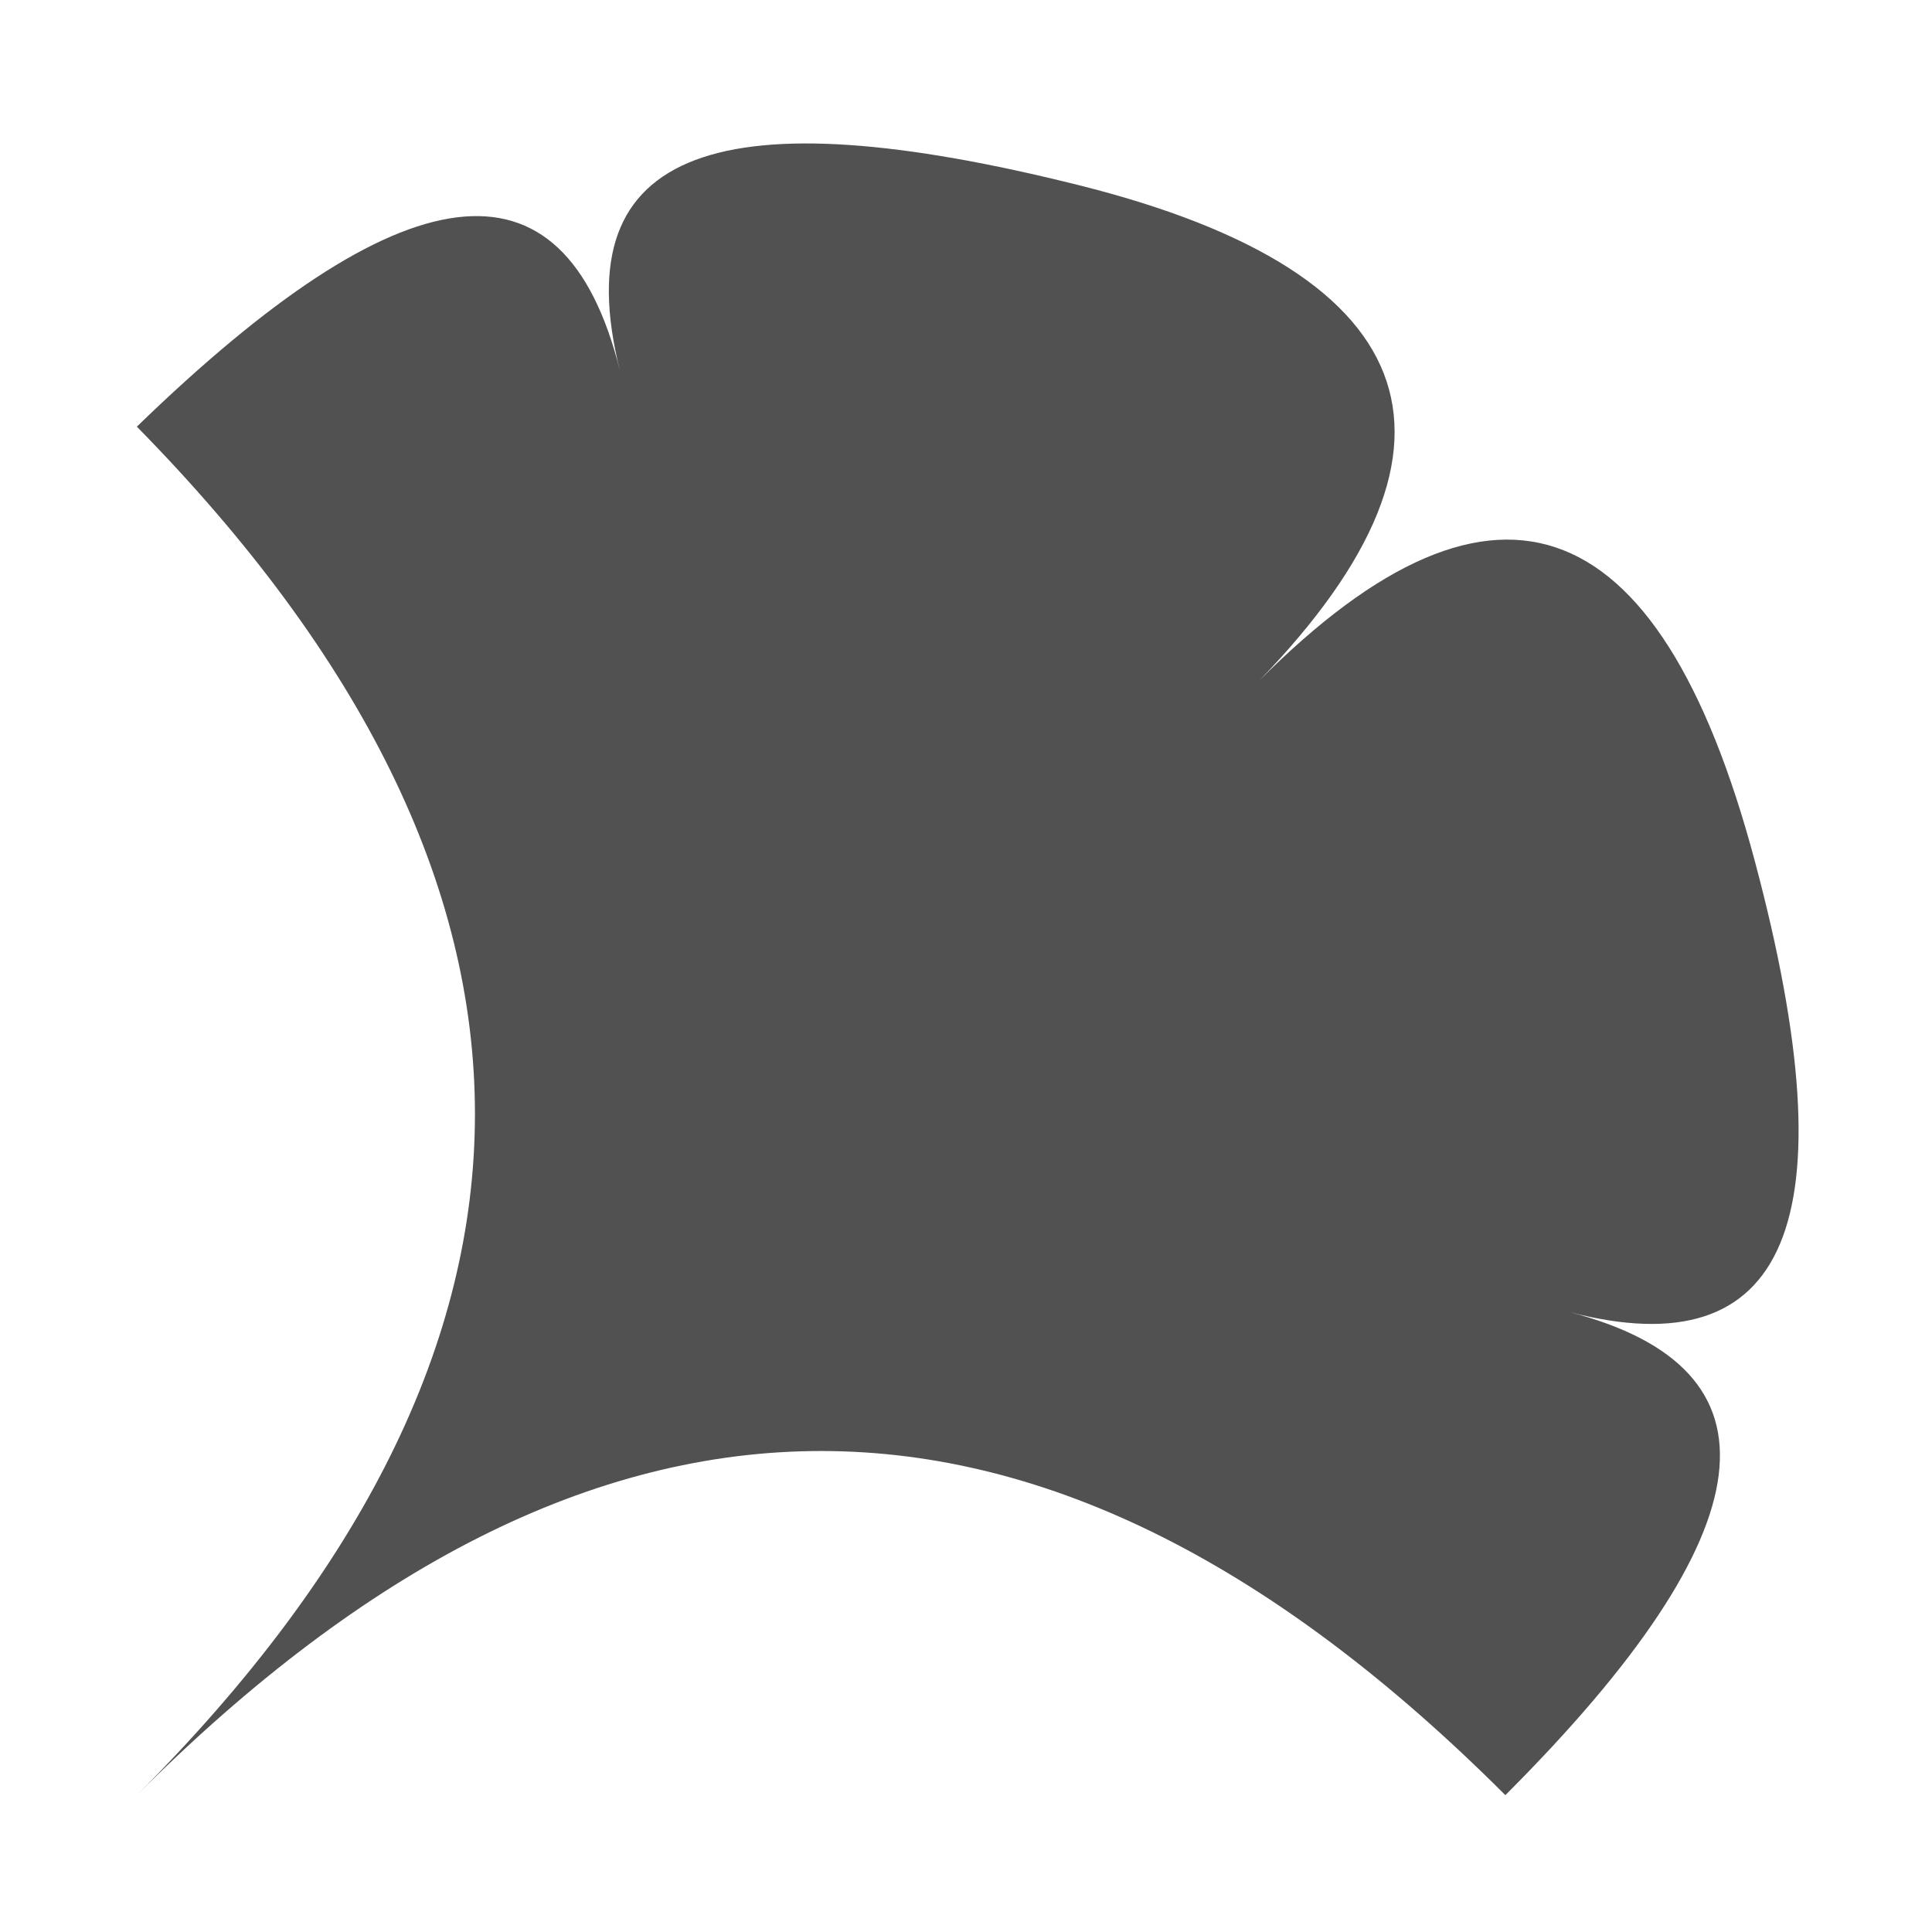
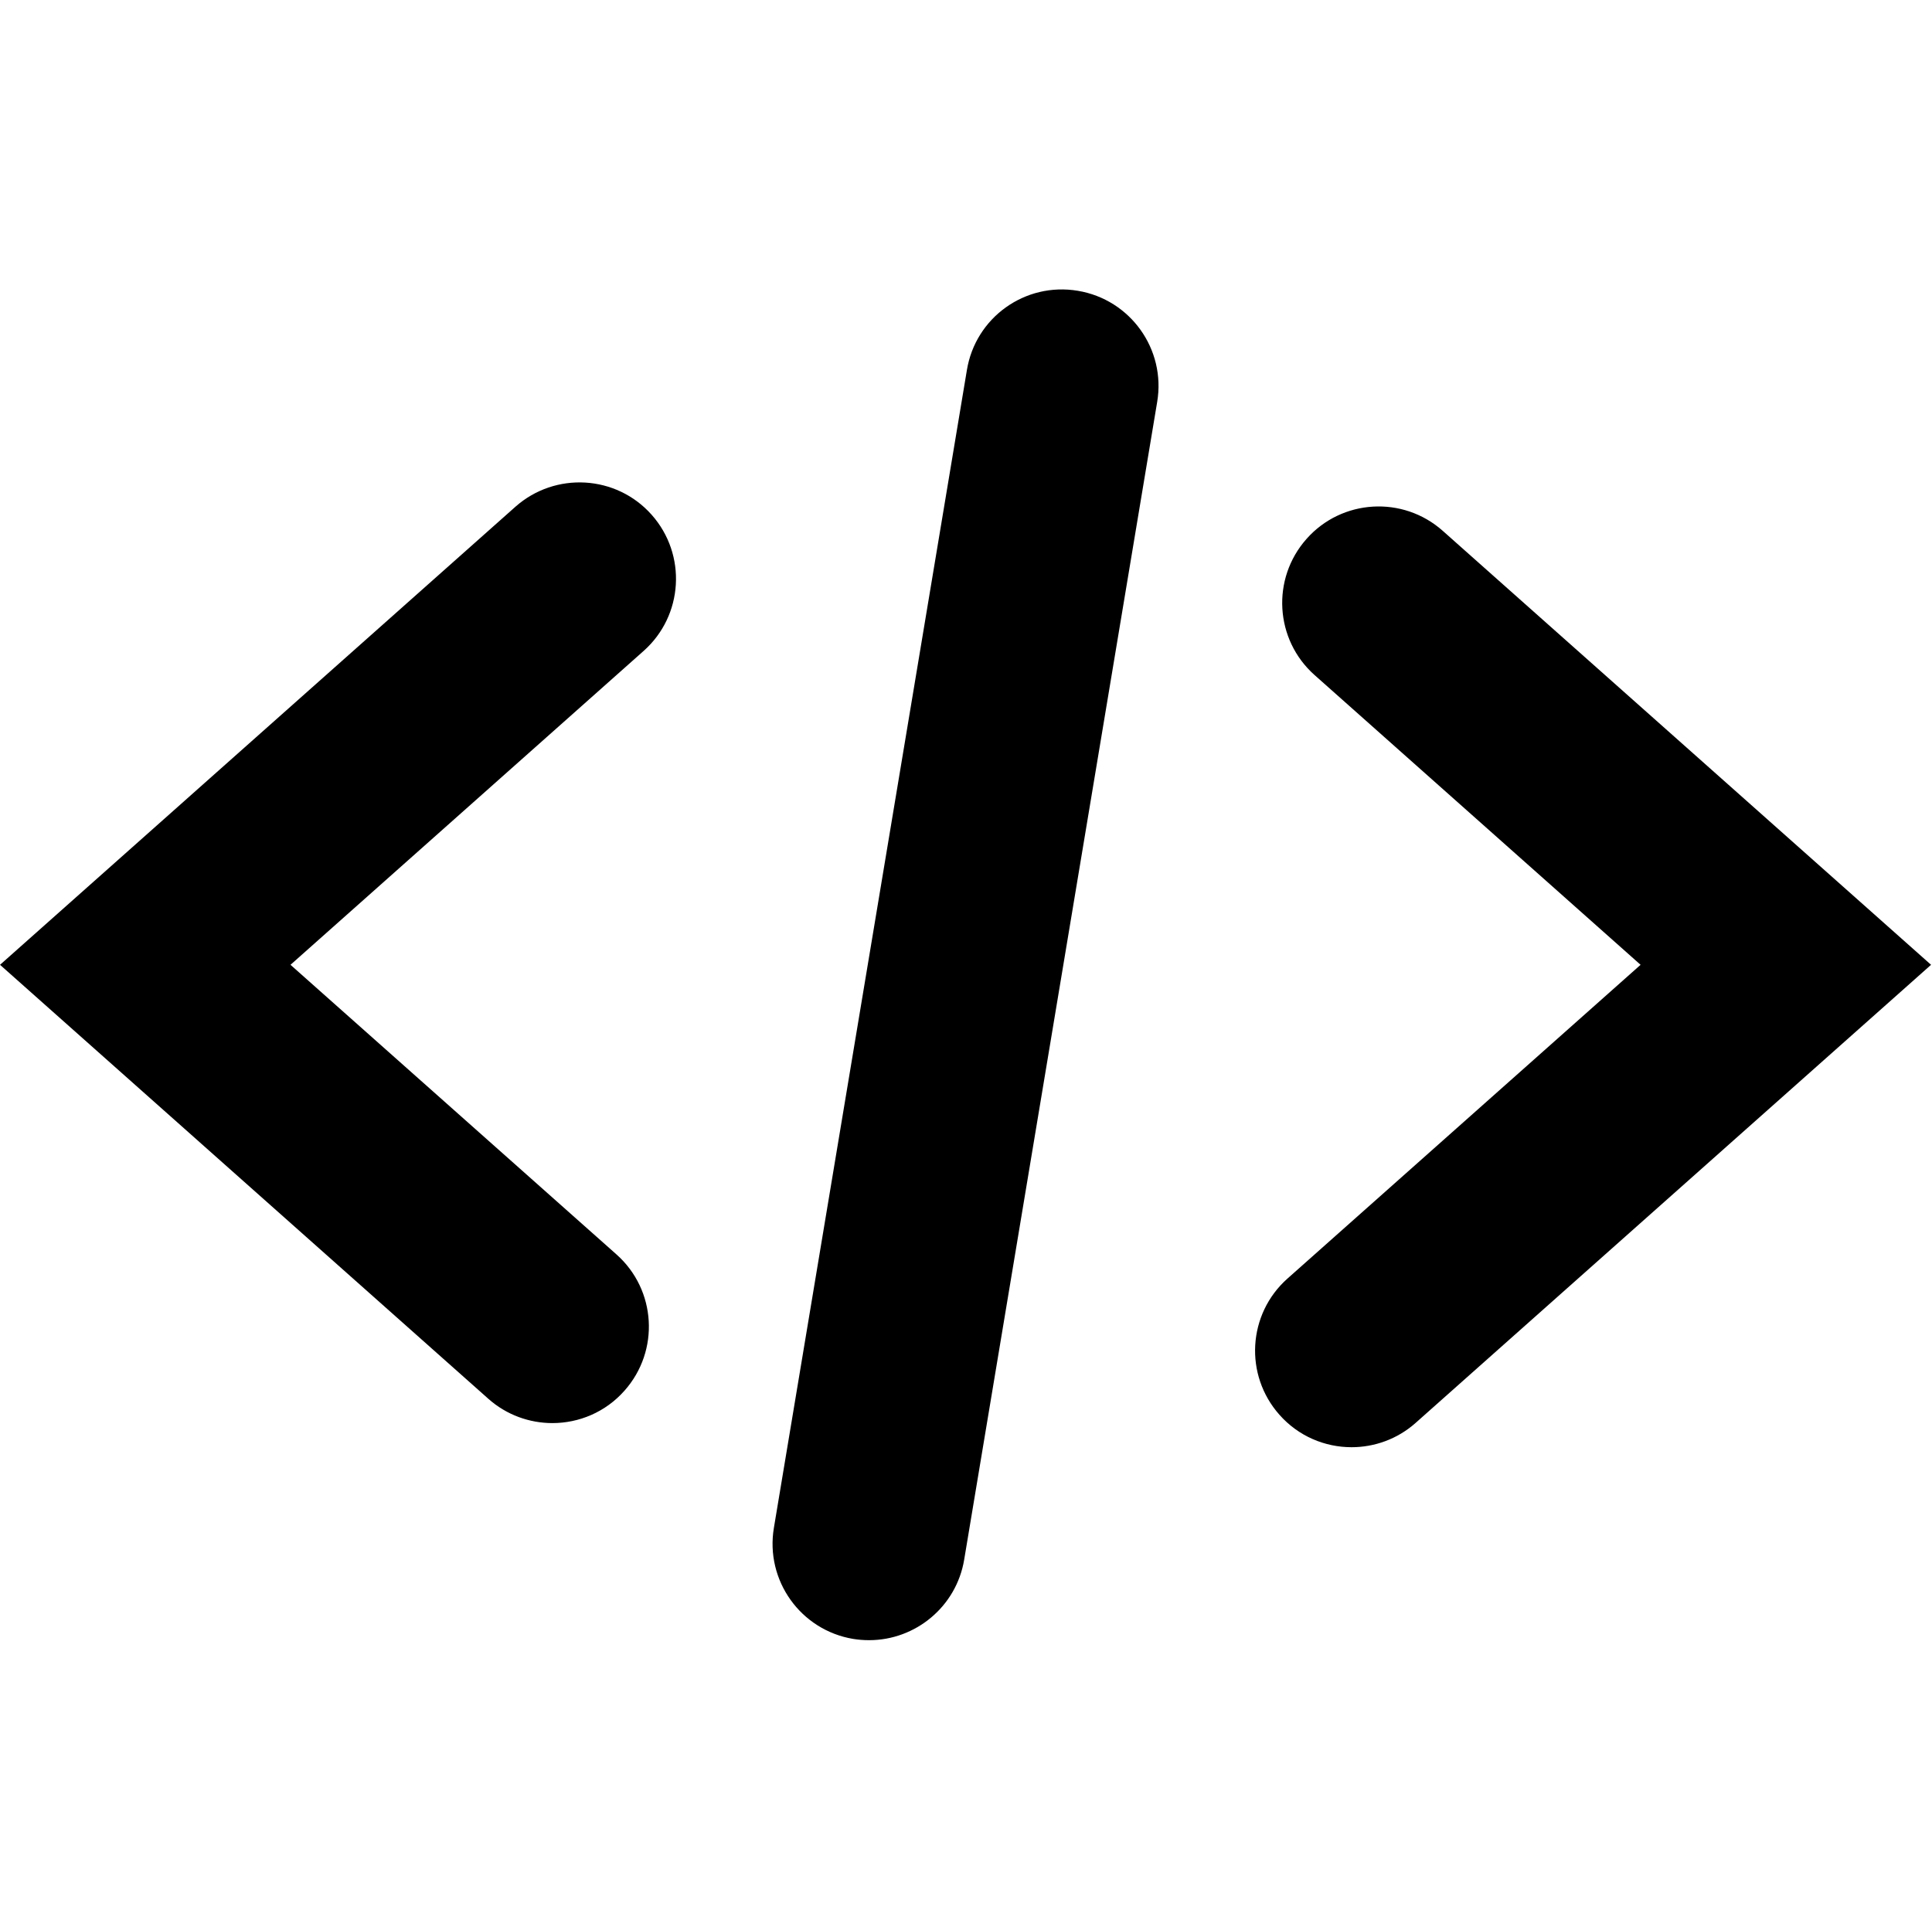
- <svg xmlns="http://www.w3.org/2000/svg" version="1.1" x="0px" y="0px" width="24px" height="24px" viewBox="0 0 24 24">
-   <style type="text/css">
- 	.st0{fill:#515151;}
- </style>
-   <path class="st0" d="M1.7,22.3c5.7-5.7,11.3-5.7,17,0c3.3-3.3,3.5-5.3,0.8-6c2.7,0.7,3.5-1.1,2.3-5.6s-3.3-5.2-6.3-2.1  c3-3,2.3-5.2-2.1-6.3S7,1.8,7.7,4.6C7,1.8,5,2.1,1.7,5.3C7.3,11,7.3,16.7,1.7,22.3" />
+ <svg xmlns="http://www.w3.org/2000/svg" class="svg-icon" style="width: 1.001em; height: 1em;vertical-align: middle;fill: currentColor;overflow: hidden;" viewBox="0 0 1025 1024" version="1.1">
+   <path d="M293.069 755.2c-12.083 0-24.269-4.25-33.997-12.902L0 512l273.459-243.098C294.554 250.214 326.912 252.006 345.702 273.152c18.79 21.146 16.896 53.504-4.25 72.294L154.112 512l172.954 153.702c21.146 18.79 23.04 51.149 4.25 72.294C321.229 749.414 307.149 755.2 293.069 755.2zM751.053 755.098 1024.512 512l-259.072-230.298c-21.146-18.79-53.504-16.896-72.243 4.25-18.79 21.146-16.896 53.504 4.25 72.294L870.4 512l-187.341 166.502c-21.146 18.79-23.04 51.149-4.25 72.294C688.896 762.214 702.976 768 717.056 768 729.139 768 741.325 763.75 751.053 755.098zM511.539 827.648l102.4-614.4c4.659-27.904-14.182-54.272-42.086-58.931-28.006-4.71-54.323 14.182-58.88 42.086l-102.4 614.4c-4.659 27.904 14.182 54.272 42.086 58.931C455.526 870.195 458.291 870.4 461.107 870.4 485.683 870.4 507.392 852.634 511.539 827.648z" />
</svg>
